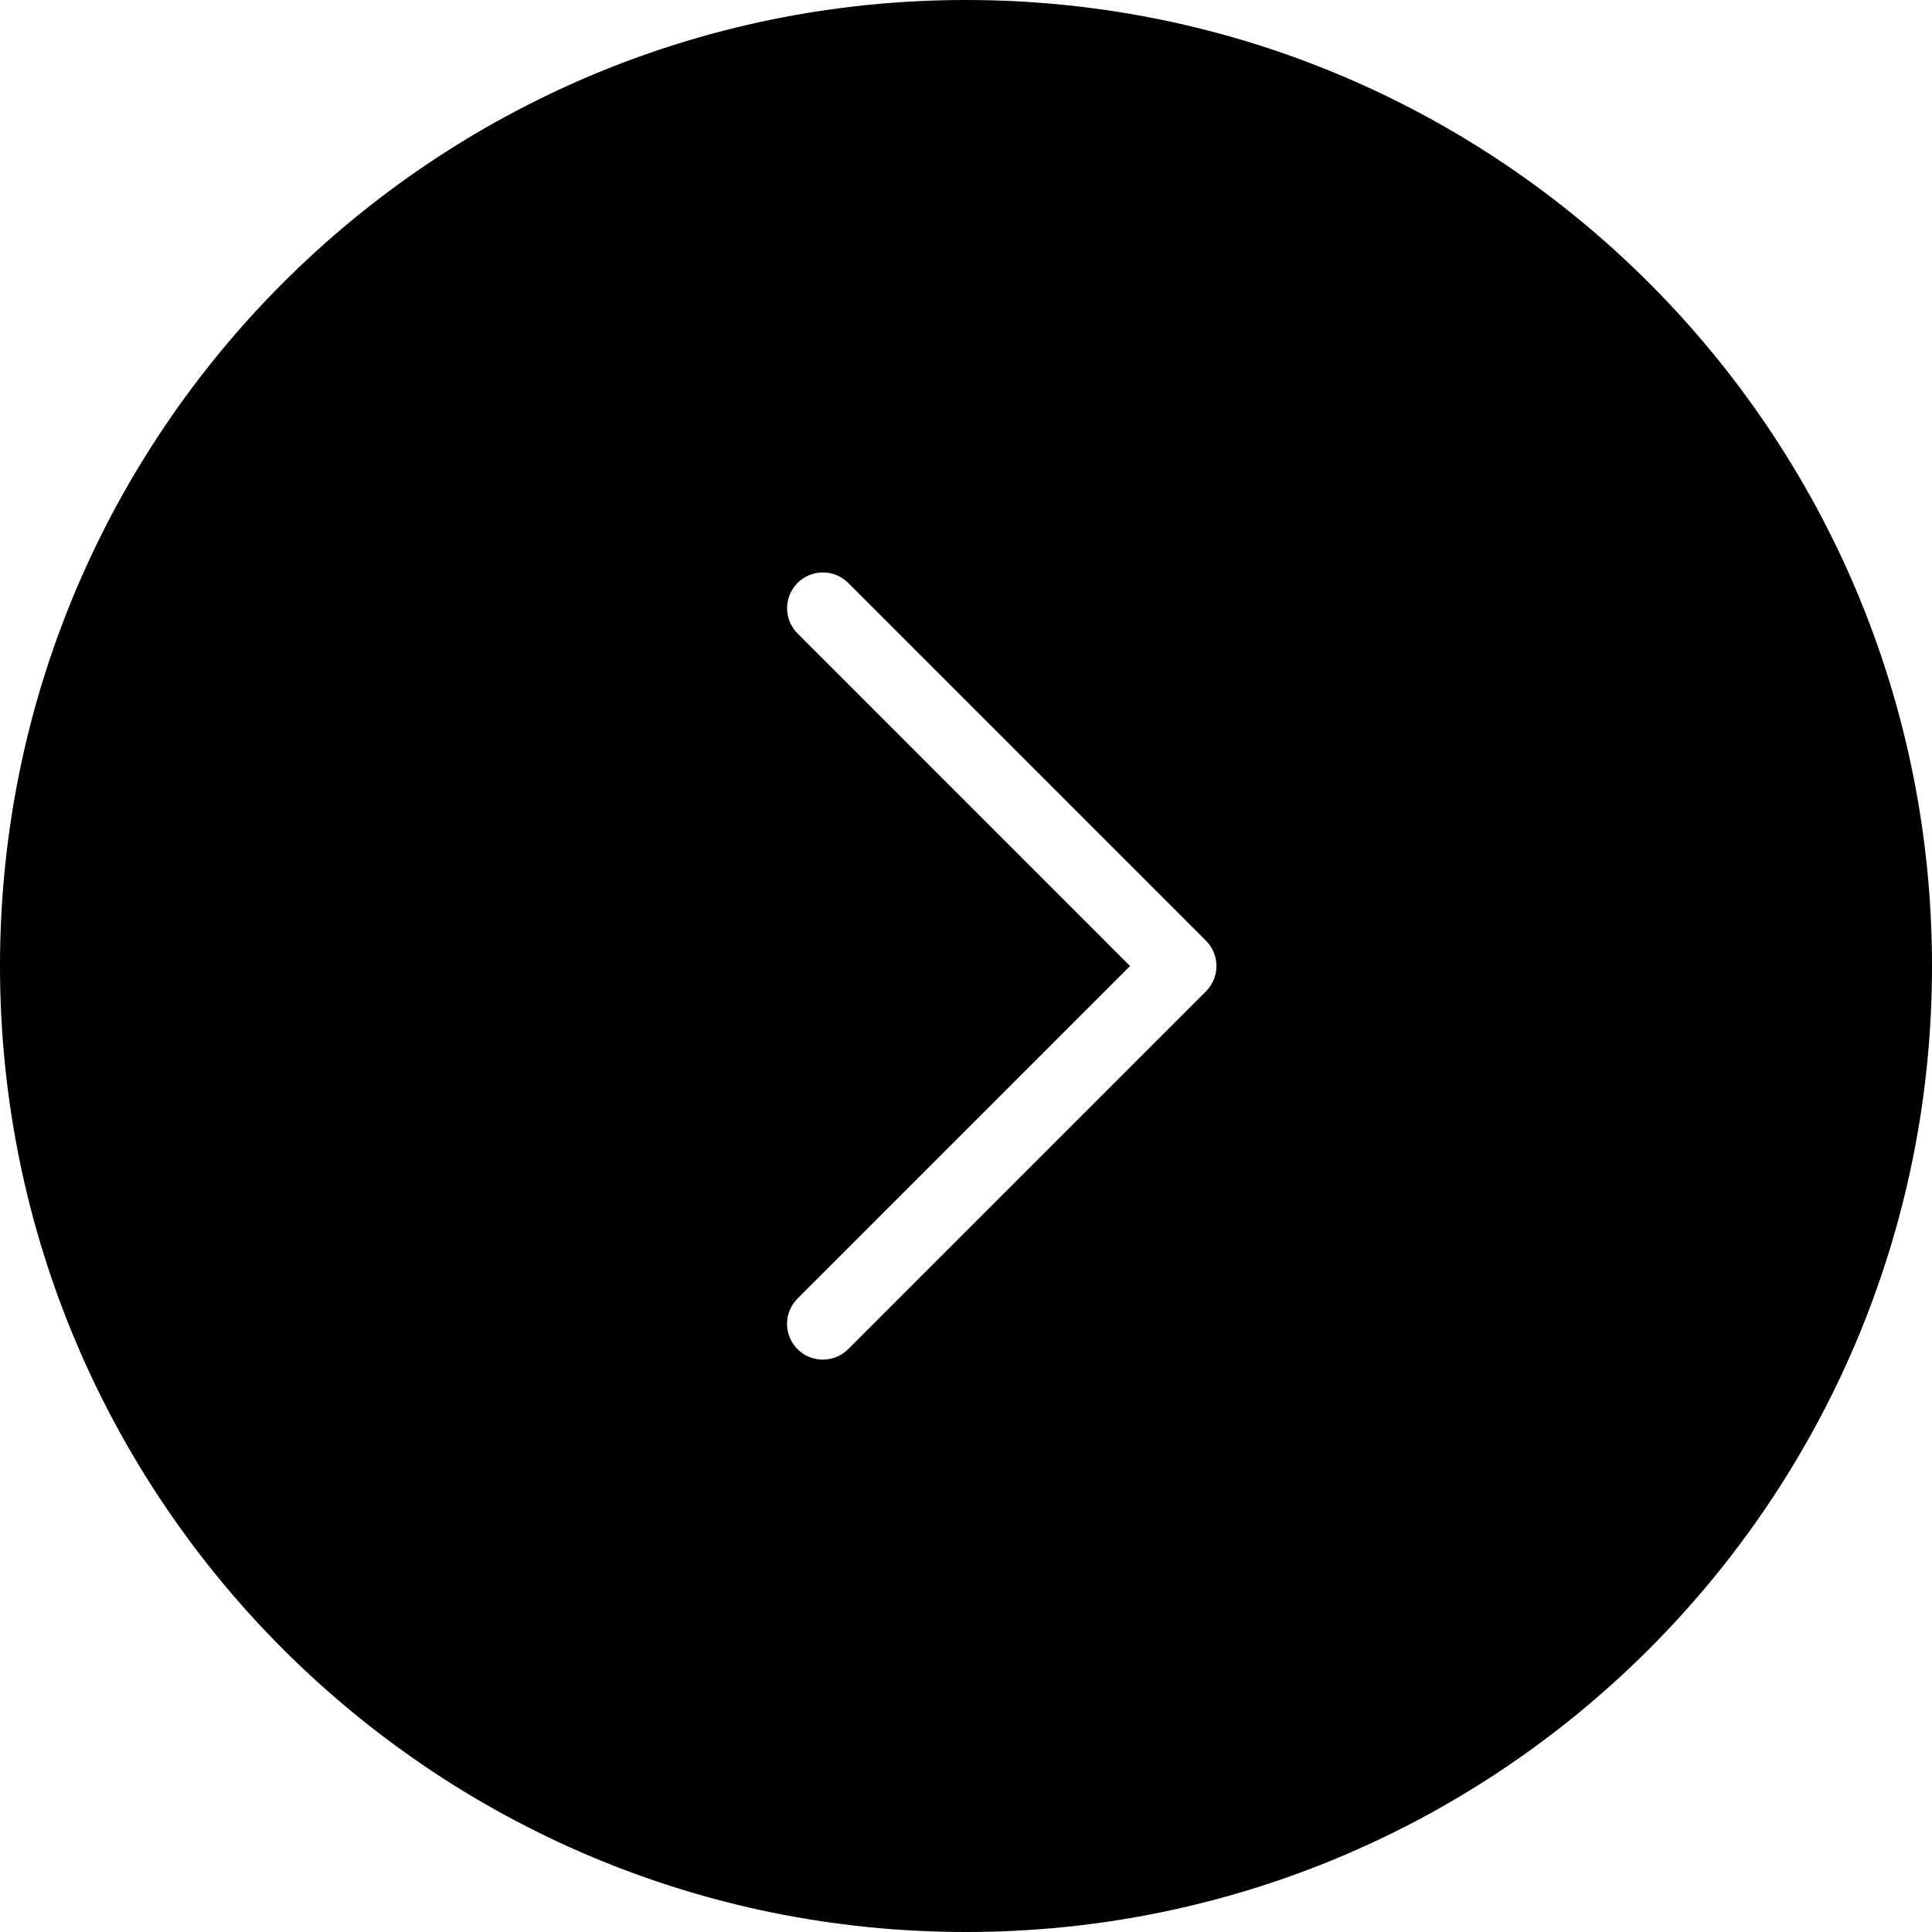
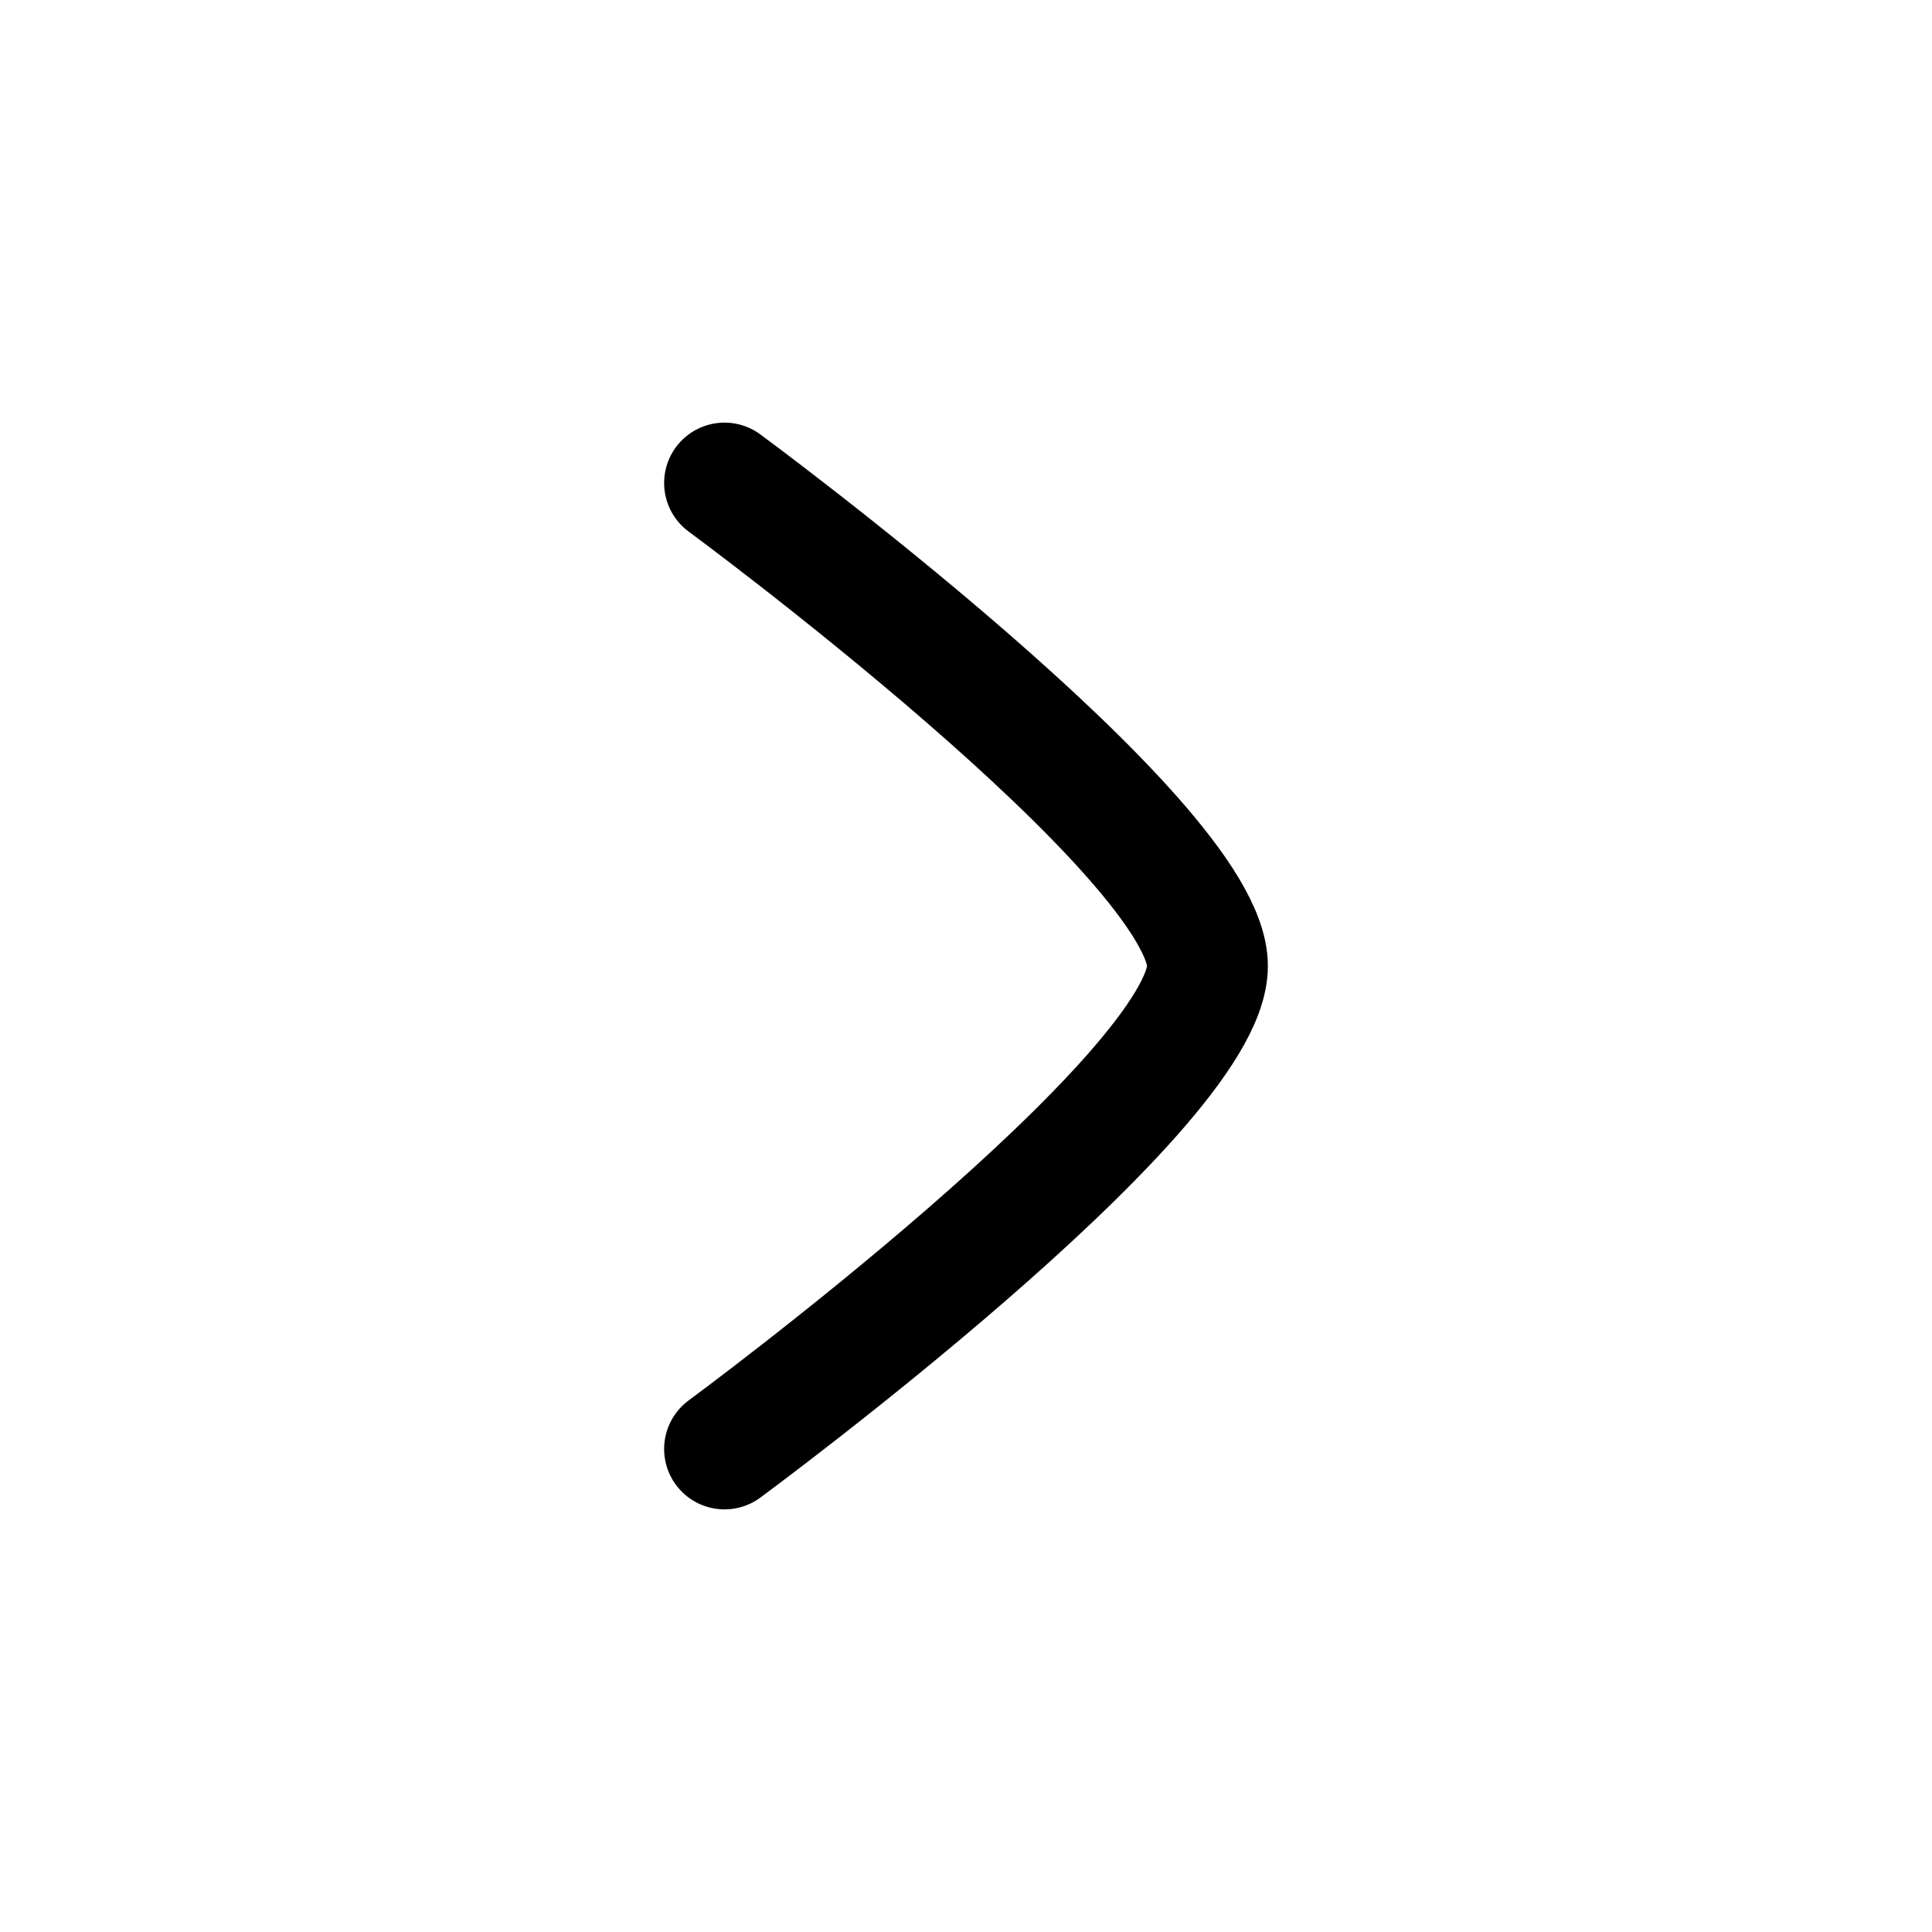
- <svg xmlns="http://www.w3.org/2000/svg" version="1.1" width="512" height="512" x="0" y="0" viewBox="0 0 388.491 388.491" style="enable-background:new 0 0 512 512" xml:space="preserve" class="">
-   <g>
-     <path fill-rule="evenodd" d="M194.246 0c107.279 0 194.246 86.967 194.246 194.246s-86.967 194.246-194.246 194.246S0 301.525 0 194.246 86.967 0 194.246 0zm-24.368 116.617a7.197 7.197 0 0 0-9.497.598l-.598.678a7.197 7.197 0 0 0 .598 9.497l66.85 66.856-66.85 66.856-.598.678a7.193 7.193 0 0 0 10.772 9.496l71.943-71.943.598-.678a7.197 7.197 0 0 0-.598-9.497l-71.943-71.943z" clip-rule="evenodd" fill="currentColor" opacity="1" data-original="#000000" class="" />
-   </g>
+ <svg xmlns="http://www.w3.org/2000/svg" width="24" height="24" viewBox="0 0 24 24" fill="none">
+   <path d="M9 6C9 6 15 10.419 15 12C15 13.581 9 18 9 18" stroke="currentColor" stroke-width="1.5" stroke-linecap="round" stroke-linejoin="round" />
</svg>
